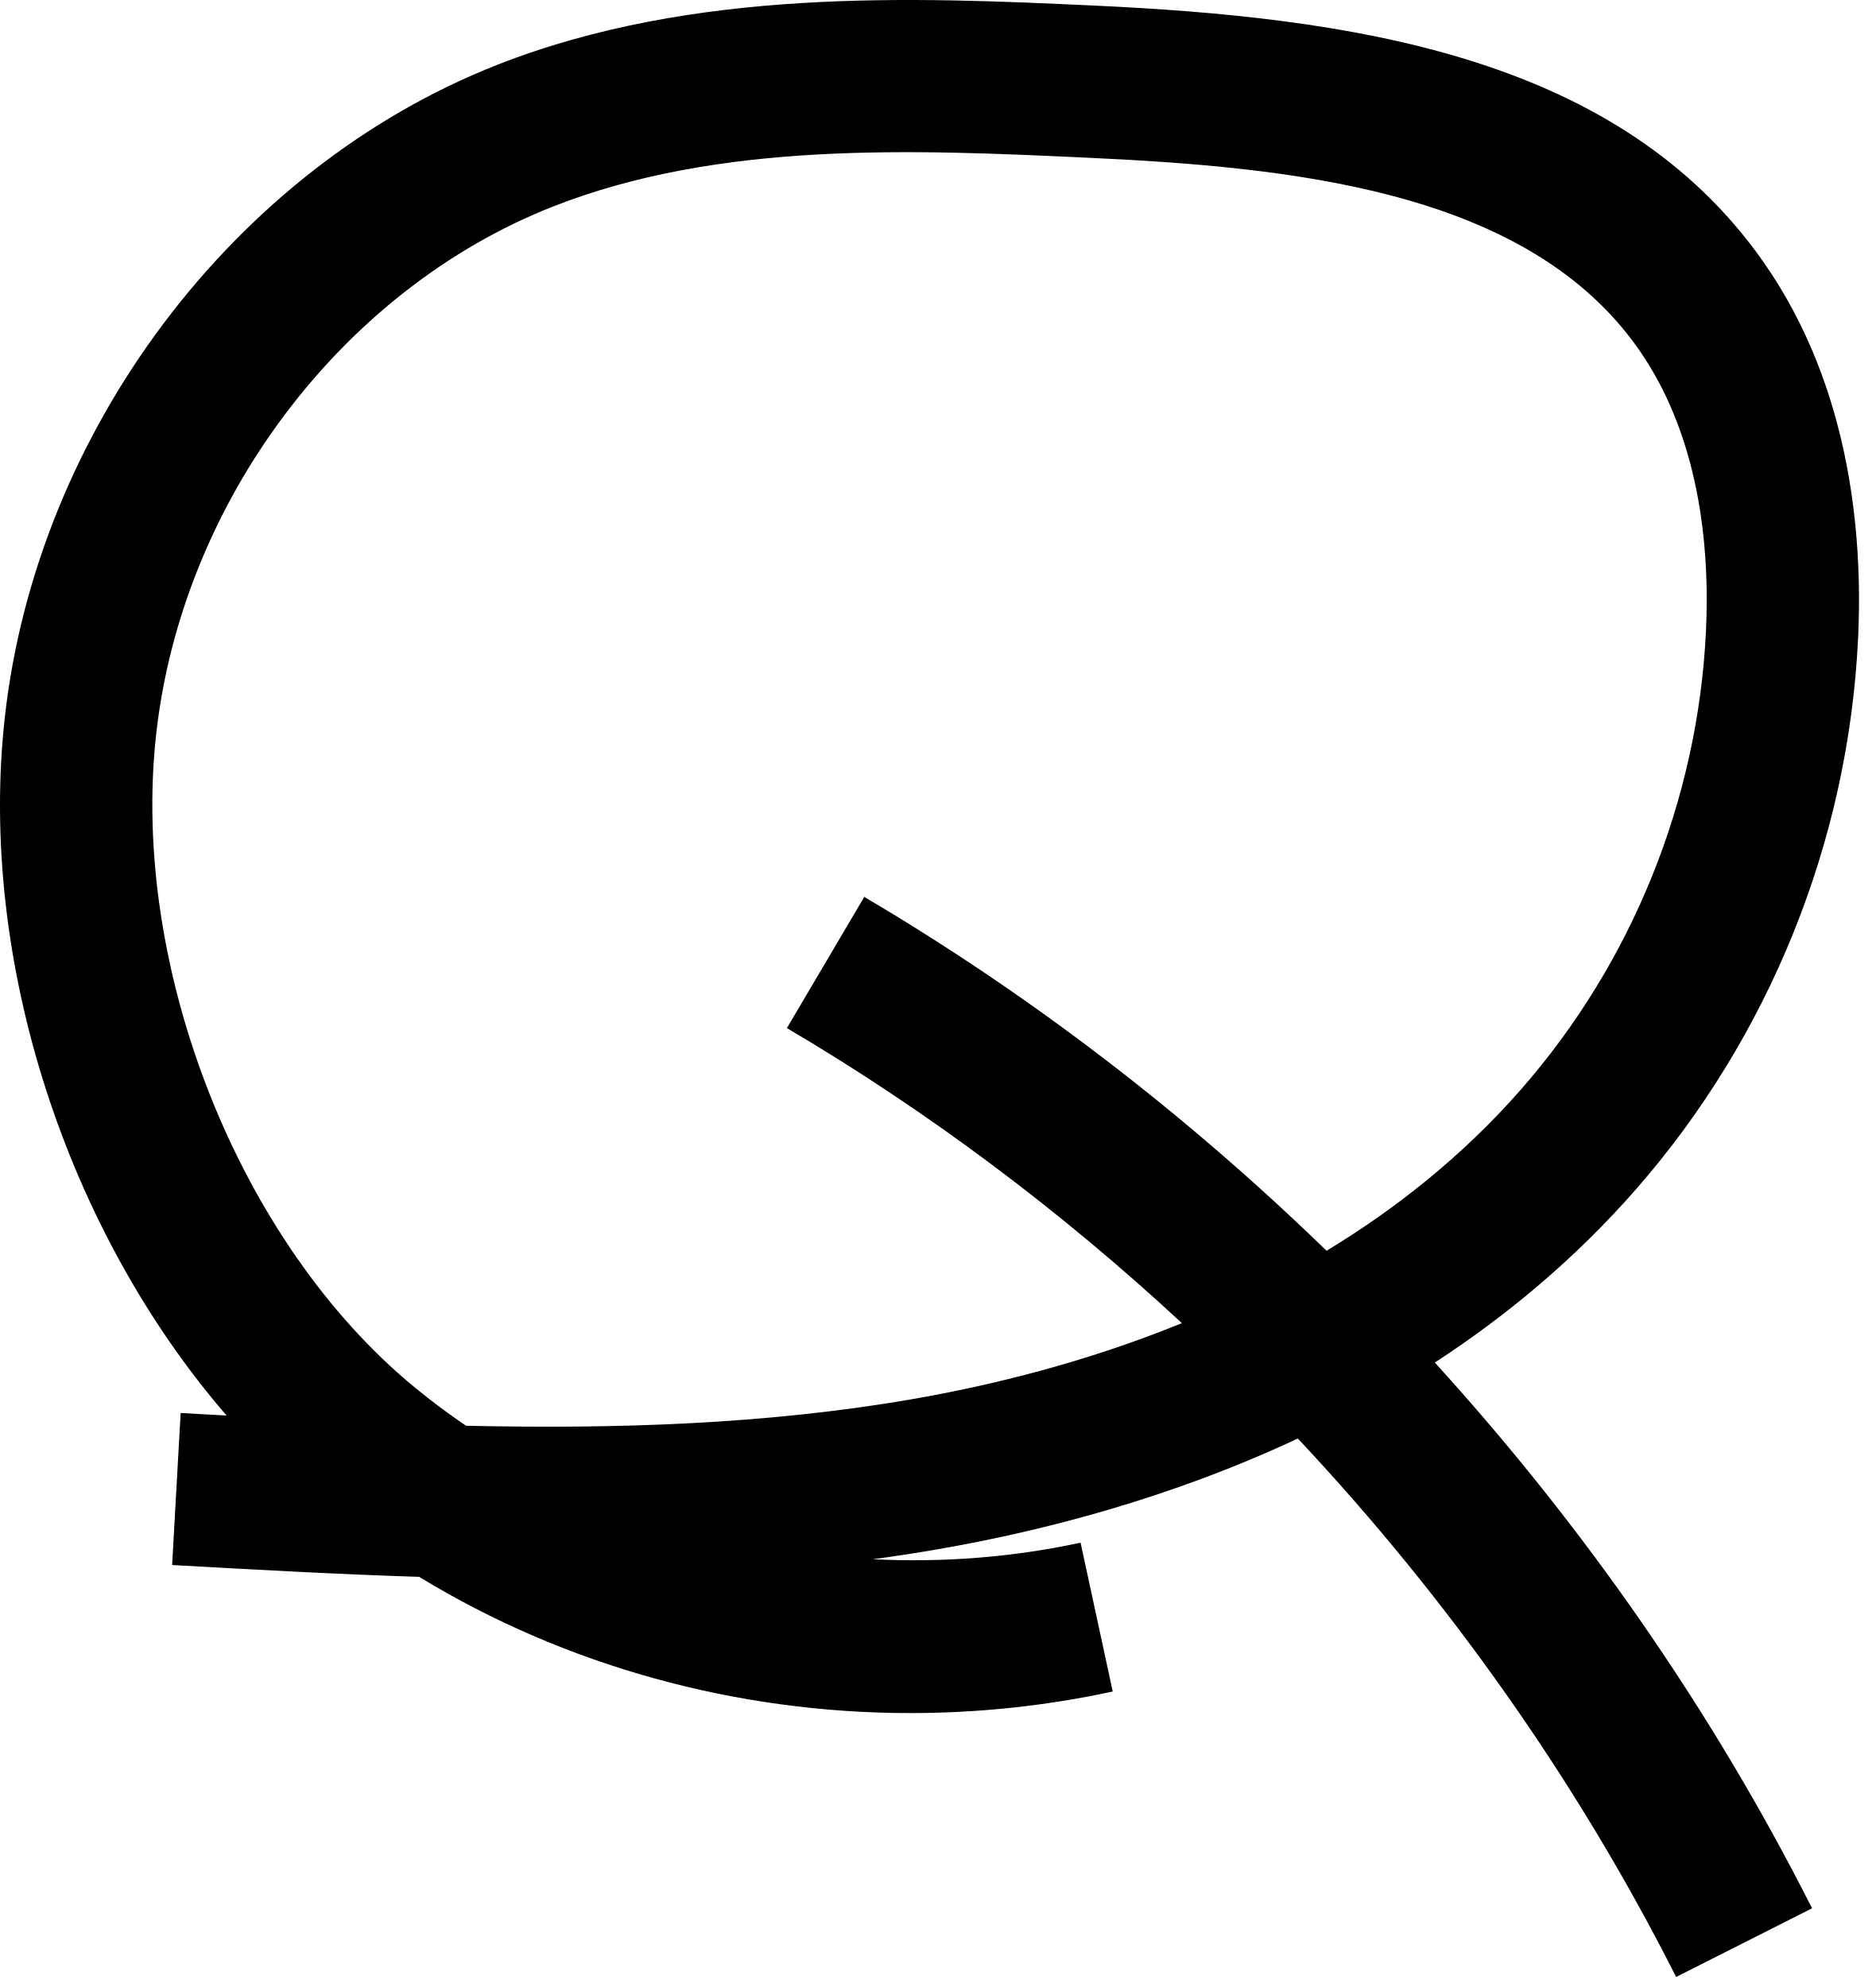
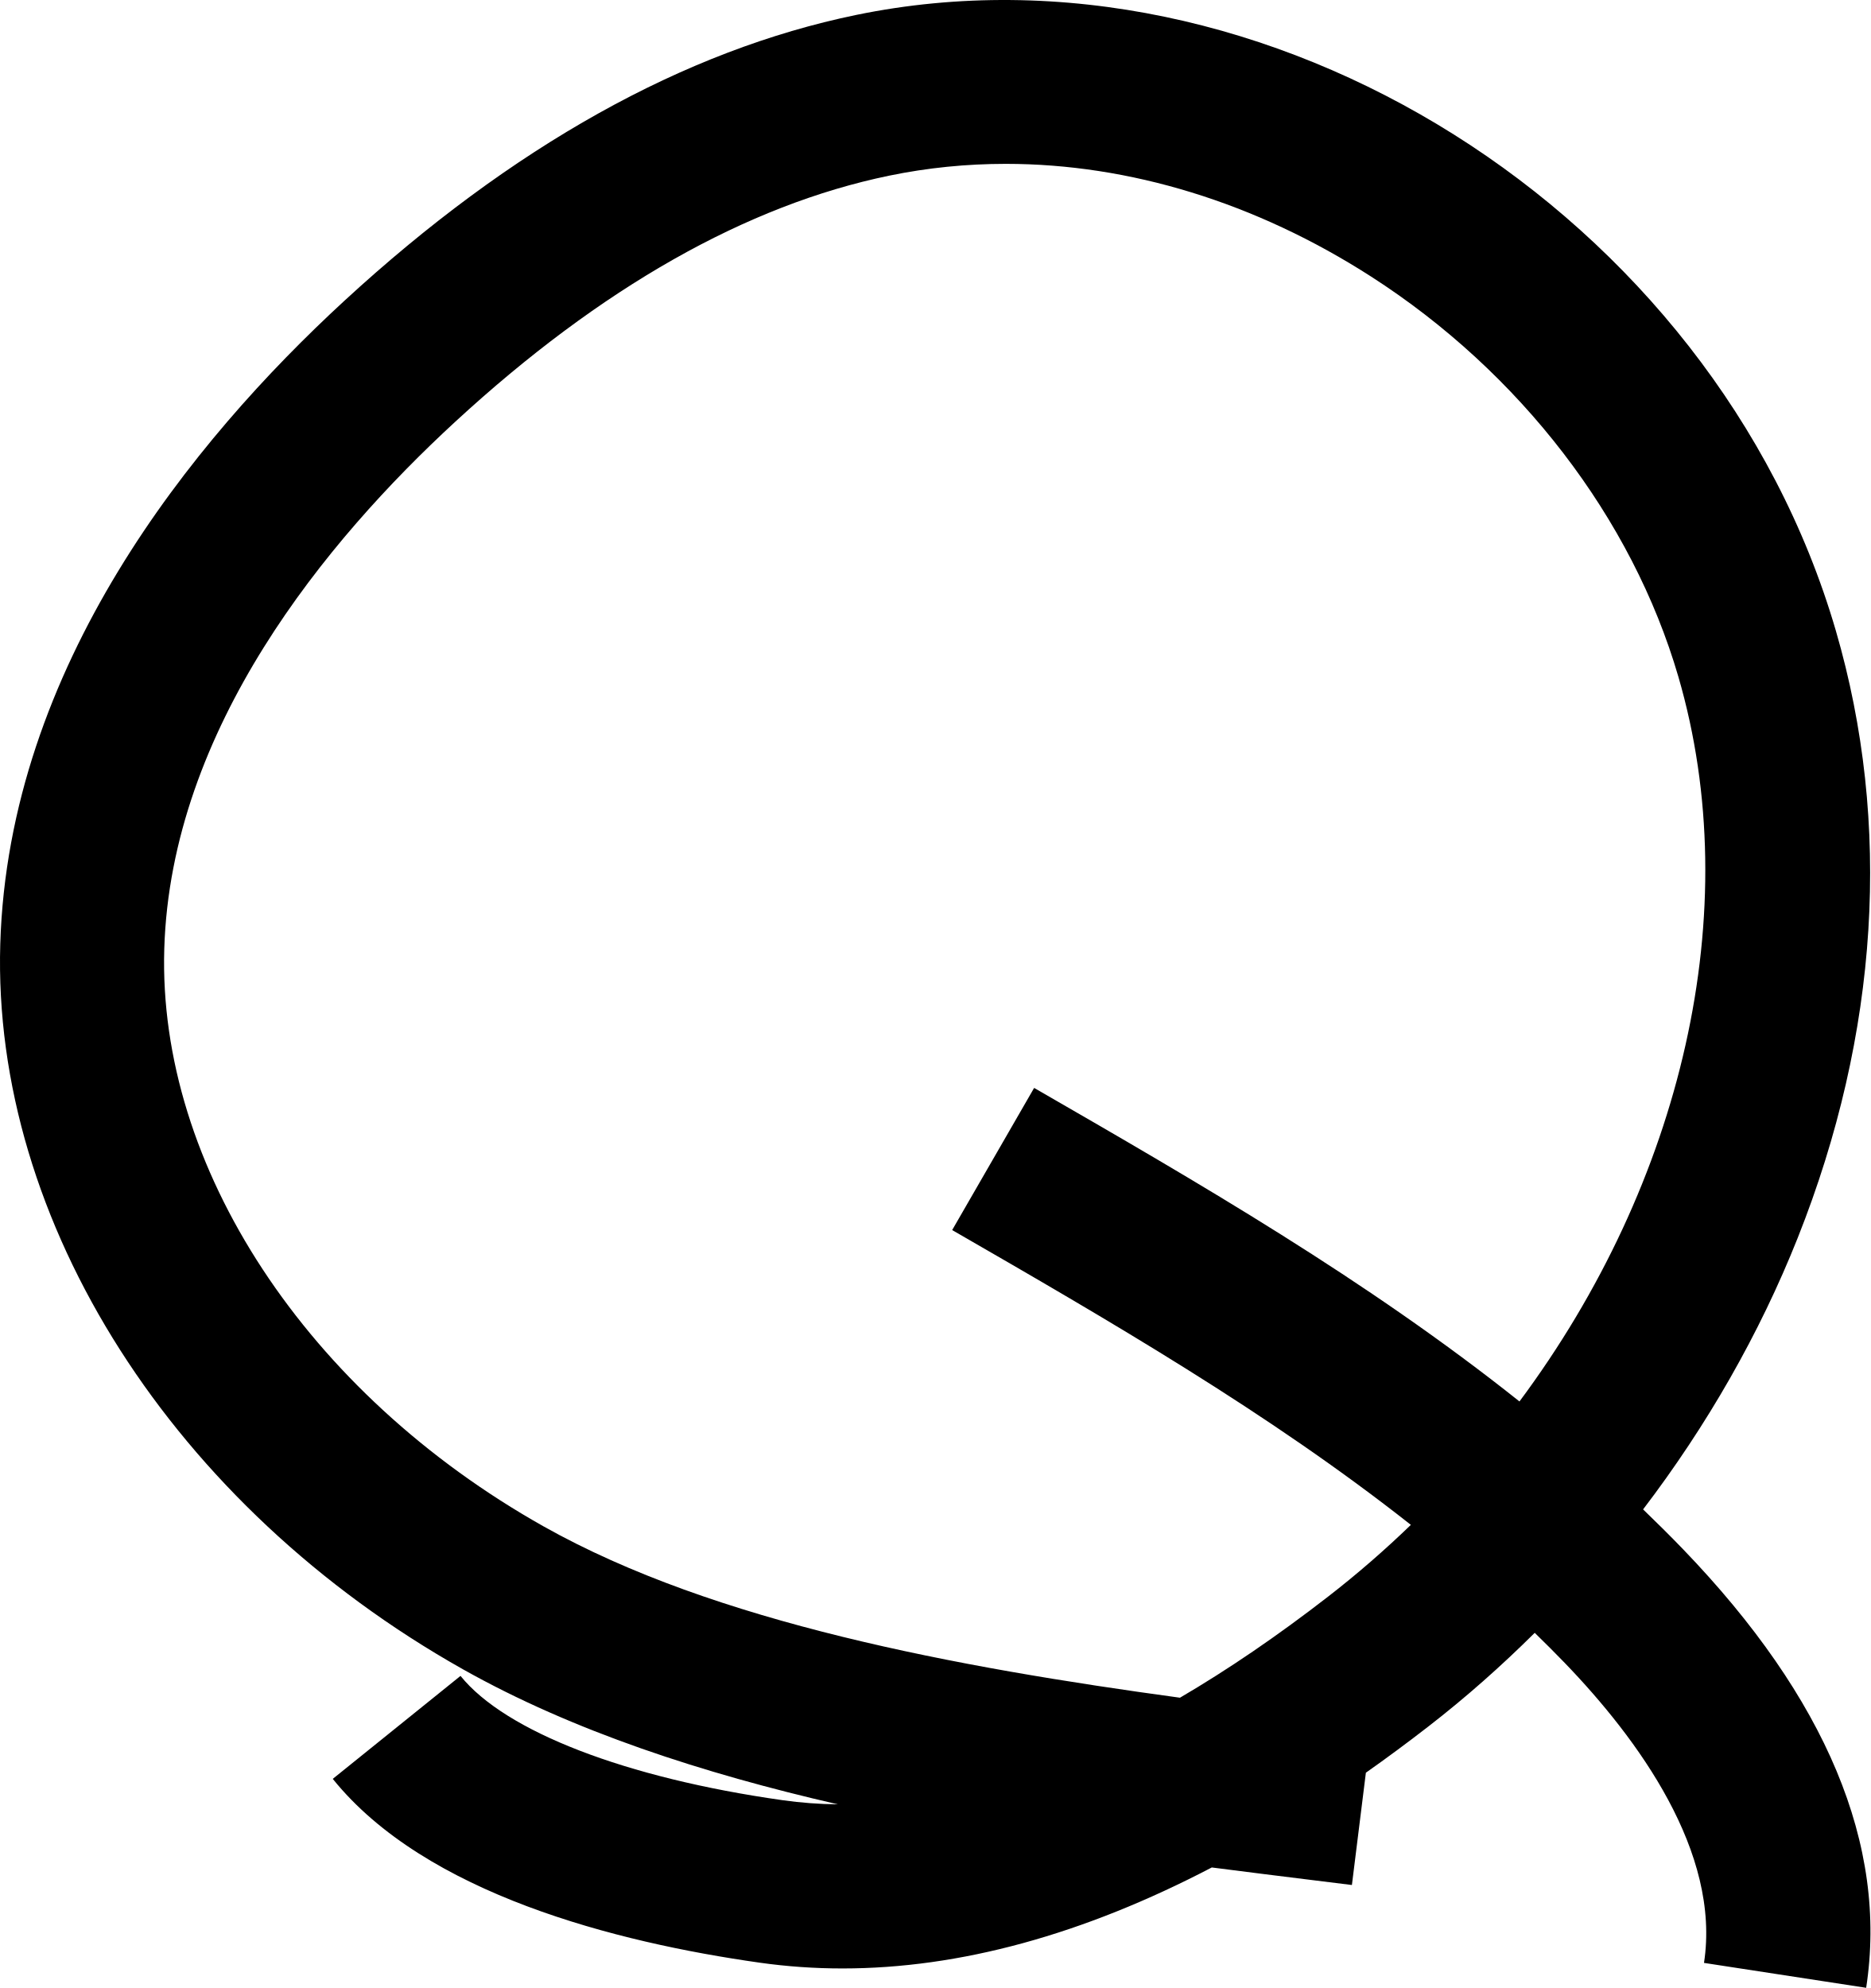
- <svg xmlns="http://www.w3.org/2000/svg" width="100%" height="100%" viewBox="0 0 101 107" version="1.1" xml:space="preserve" style="fill-rule:evenodd;clip-rule:evenodd;stroke-linejoin:round;stroke-miterlimit:2;">
-   <g transform="matrix(1,0,0,1,0.29901,3.229719)">
-     <g transform="matrix(0.498744,0,0,0.498744,71.12671,35.18755)">
-       <path d="M0,58.019C-15.113,43.34 -31.906,30.429 -49.909,19.812L-58.26,33.975C-43.016,42.964 -28.693,53.702 -15.621,65.834C-25.94,70.041 -36.154,72.56 -44.852,74.061C-60.585,76.775 -76.759,77.27 -92.902,76.912C-94.823,75.607 -96.68,74.22 -98.465,72.751C-117.432,57.146 -129.161,27.498 -126.353,2.253C-123.562,-22.84 -106.354,-45.736 -83.533,-54.72C-65.486,-61.825 -44.535,-60.862 -26.05,-60.012C-3.83,-58.99 20.899,-56.526 33.114,-40.119C40.379,-30.361 41.387,-17.703 40.953,-8.802C40.069,9.365 32.982,26.906 20.998,40.59C14.739,47.736 7.541,53.446 0,58.019M33.367,51.422C47.784,34.959 56.311,13.855 57.375,-8.003C57.939,-19.59 56.476,-36.272 46.301,-49.938C30.579,-71.056 2.599,-75.153 -25.296,-76.436C-44.427,-77.315 -68.239,-78.408 -89.555,-70.019C-117.893,-58.862 -139.247,-30.549 -142.693,0.436C-145.611,26.668 -136.012,55.859 -118.746,75.811C-120.404,75.72 -122.058,75.627 -123.709,75.534L-124.629,91.95C-115.823,92.443 -106.922,92.942 -97.962,93.226C-82.19,102.845 -63.712,107.935 -44.924,107.935C-37.645,107.935 -30.315,107.169 -23.085,105.607L-26.557,89.537C-33.912,91.126 -41.468,91.698 -48.965,91.325C-46.661,91.012 -44.357,90.659 -42.056,90.262C-30.608,88.287 -16.806,84.711 -3.103,78.289C13.202,95.67 27.079,115.33 37.737,136.427L52.411,129.013C41.669,107.747 27.853,87.855 11.686,70.088C19.405,65.06 26.794,58.926 33.367,51.422" style="fill-rule:nonzero;" />
+ <svg xmlns="http://www.w3.org/2000/svg" width="100%" height="100%" viewBox="0 0 781 830" version="1.1" xml:space="preserve" style="fill-rule:evenodd;clip-rule:evenodd;stroke-linejoin:round;stroke-miterlimit:2;">
+   <g transform="matrix(1,0,0,1,-5309.835,-810.7004)">
+     <g transform="matrix(4.166667,0,0,4.166667,3946.359,0)">
+       <g transform="matrix(1,0,0,1,460.3266,226.8264)">
+         <path d="M0,127.718C-5.076,131.652 -10.03,135.031 -14.852,137.855C-37.186,134.808 -61.452,130.343 -78.619,120.689C-102.363,107.338 -117.284,84.622 -116.631,62.817C-115.971,40.748 -100.405,21.908 -87.462,9.99C-72.896,-3.425 -58.26,-11.719 -43.961,-14.663C-40.133,-15.451 -36.235,-15.84 -32.305,-15.84C-19.93,-15.84 -7.264,-11.977 4.307,-4.542C19.239,5.054 30.459,19.665 35.09,35.545C41.935,59.022 35.463,86.285 19.169,108.17C3.901,96.009 -12.982,86.256 -29.465,76.752L-37.678,90.995C-22.003,100.033 -5.952,109.304 8.286,120.535C5.674,123.057 2.913,125.461 0,127.718M35.56,122.974C34.248,121.613 32.91,120.288 31.557,118.984C37.96,110.584 43.235,101.376 47.055,91.769C55.19,71.309 56.511,50.276 50.873,30.942C38.659,-10.946 -6.288,-39.204 -47.276,-30.766C-64.54,-27.212 -81.808,-17.569 -98.6,-2.104C-113.864,11.952 -132.233,34.541 -133.065,62.325C-133.898,90.172 -115.689,118.706 -86.677,135.02C-75.69,141.198 -62.652,145.436 -49.128,148.539C-51.007,148.519 -52.854,148.381 -54.669,148.124C-70.388,145.899 -82.454,141.242 -86.946,135.669L-99.747,145.987C-90.453,157.518 -71.356,162.366 -56.974,164.403C-54.242,164.789 -51.474,164.983 -48.669,164.983C-36.925,164.983 -24.553,161.597 -11.662,154.864C-8.078,155.327 -4.568,155.761 -1.16,156.183L2.378,156.621L3.778,145.37C5.864,143.9 7.962,142.348 10.07,140.714C13.792,137.83 17.337,134.691 20.698,131.354C21.72,132.349 22.73,133.355 23.72,134.382C31.021,141.959 39.365,153.322 37.66,164.426L53.91,166.922C56.099,152.67 49.925,137.884 35.56,122.974" style="fill-rule:nonzero;" />
+       </g>
    </g>
  </g>
</svg>
